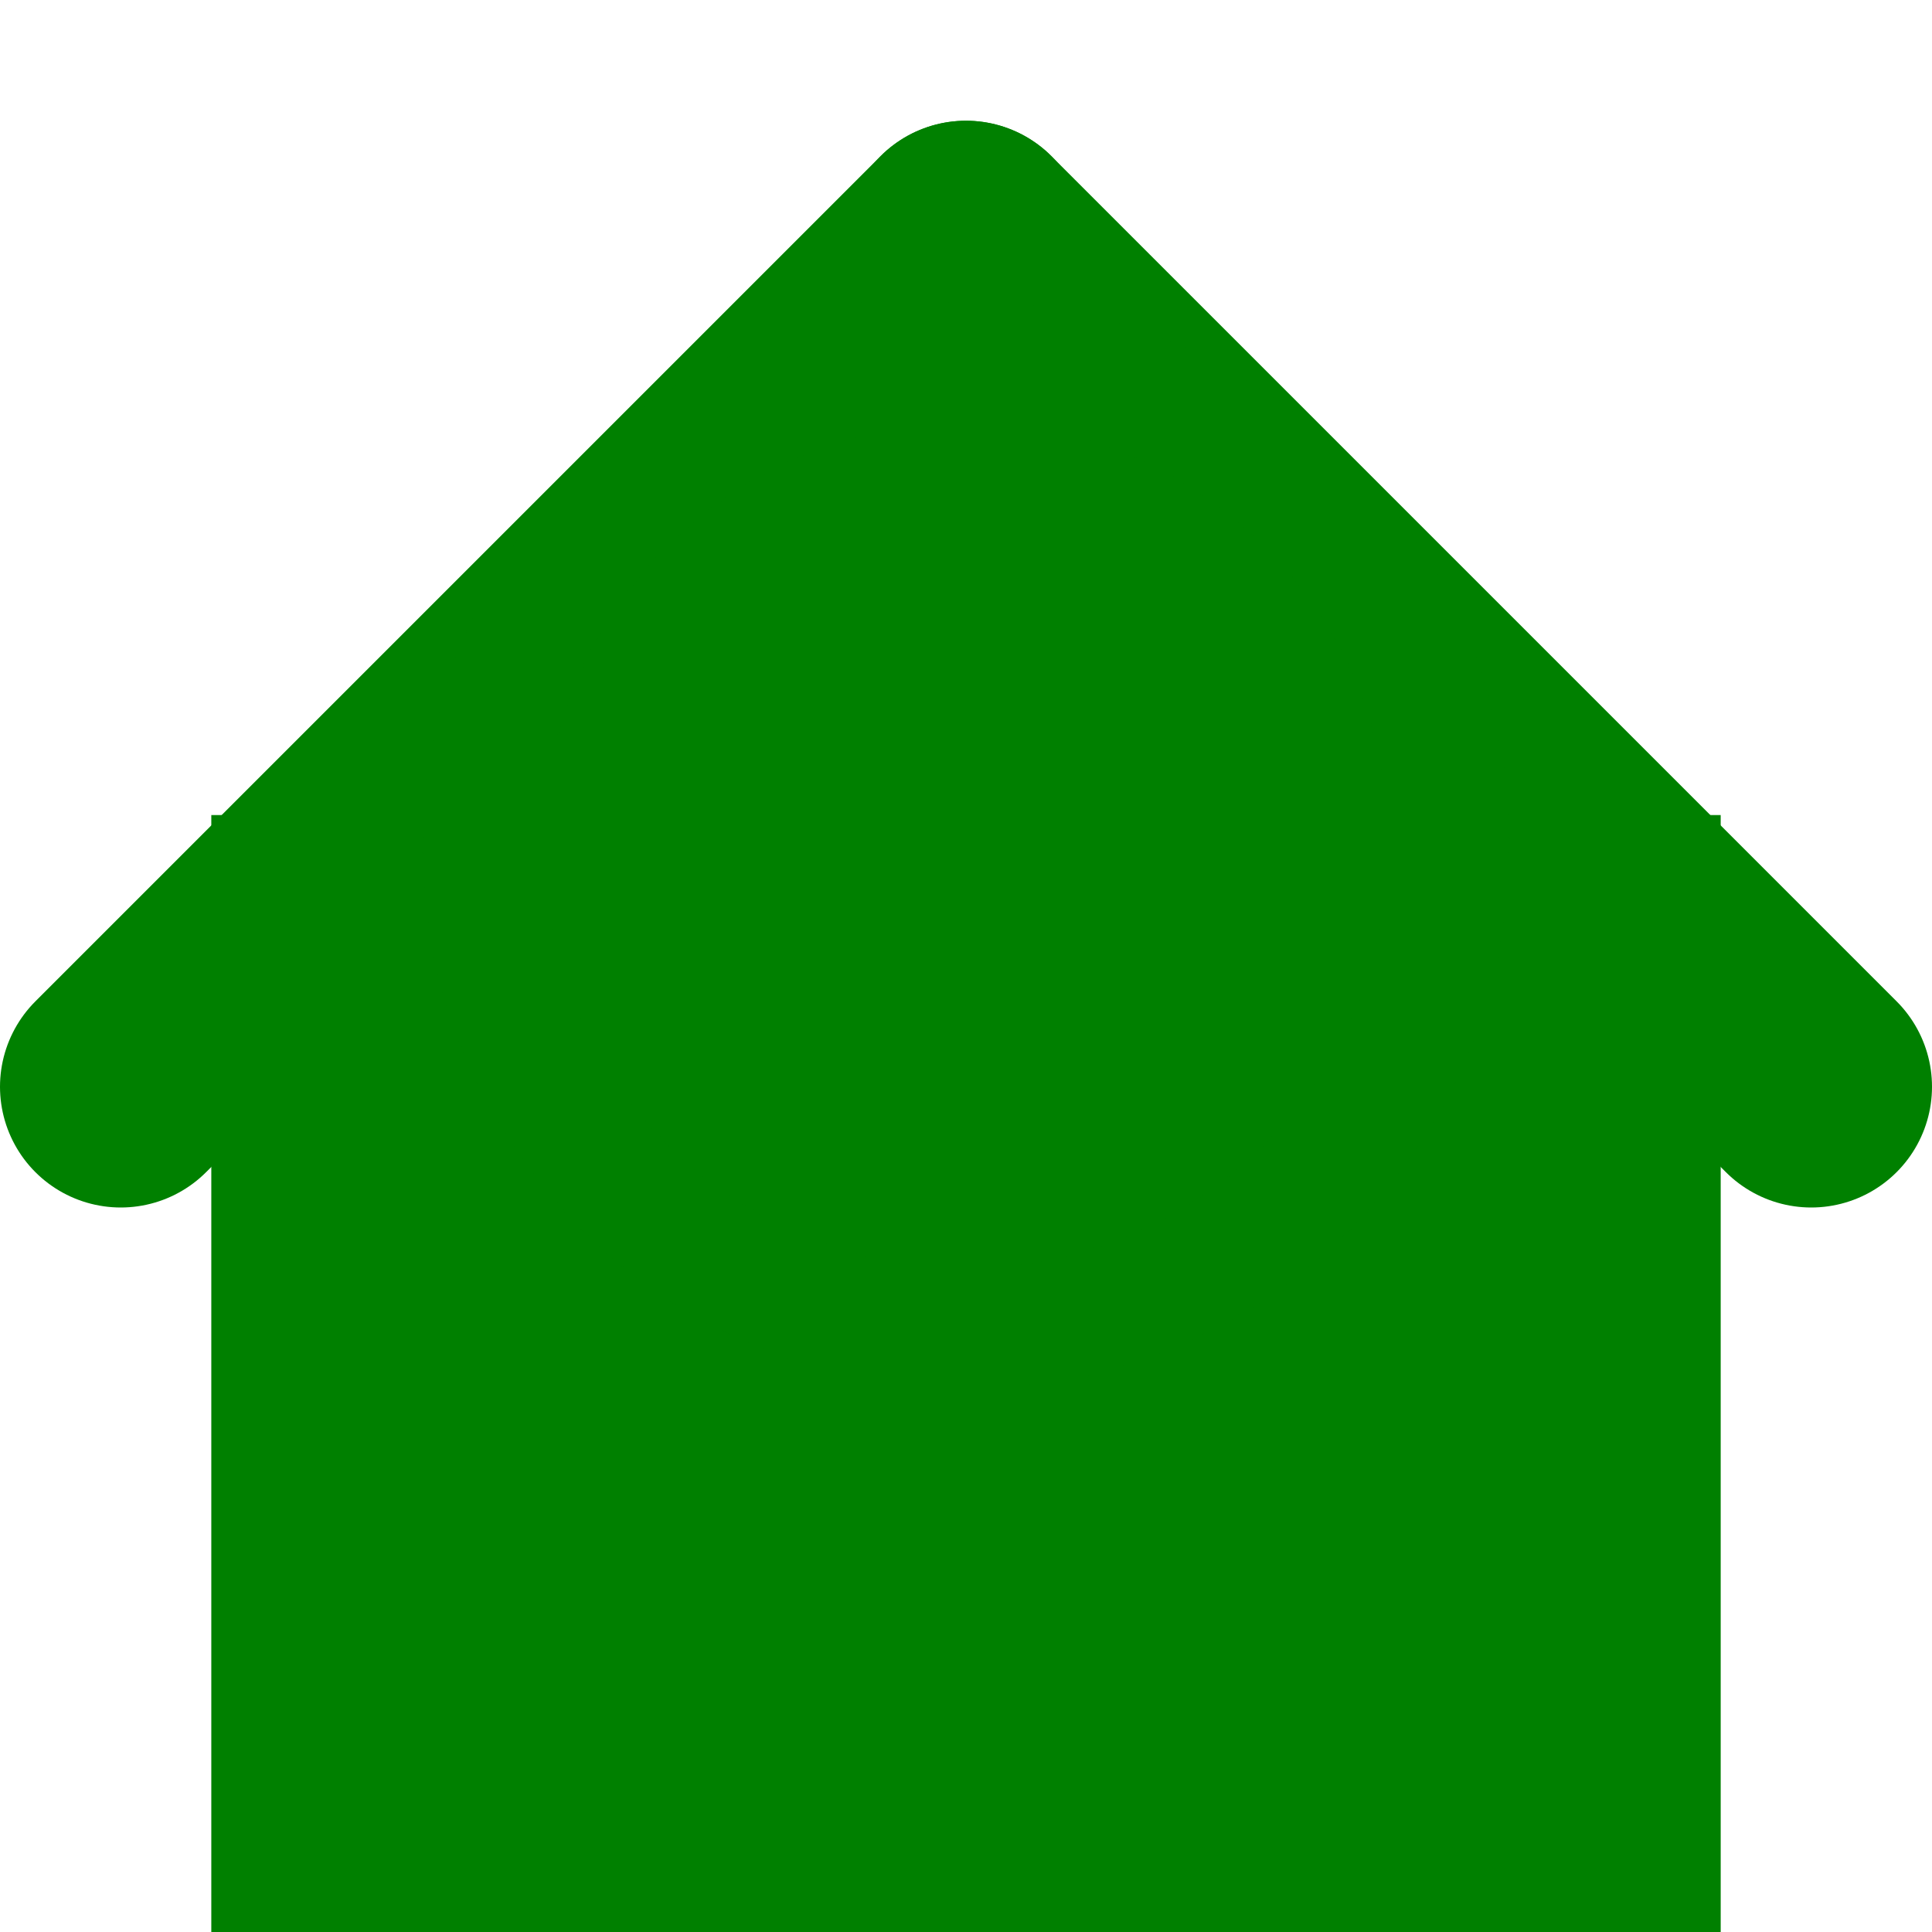
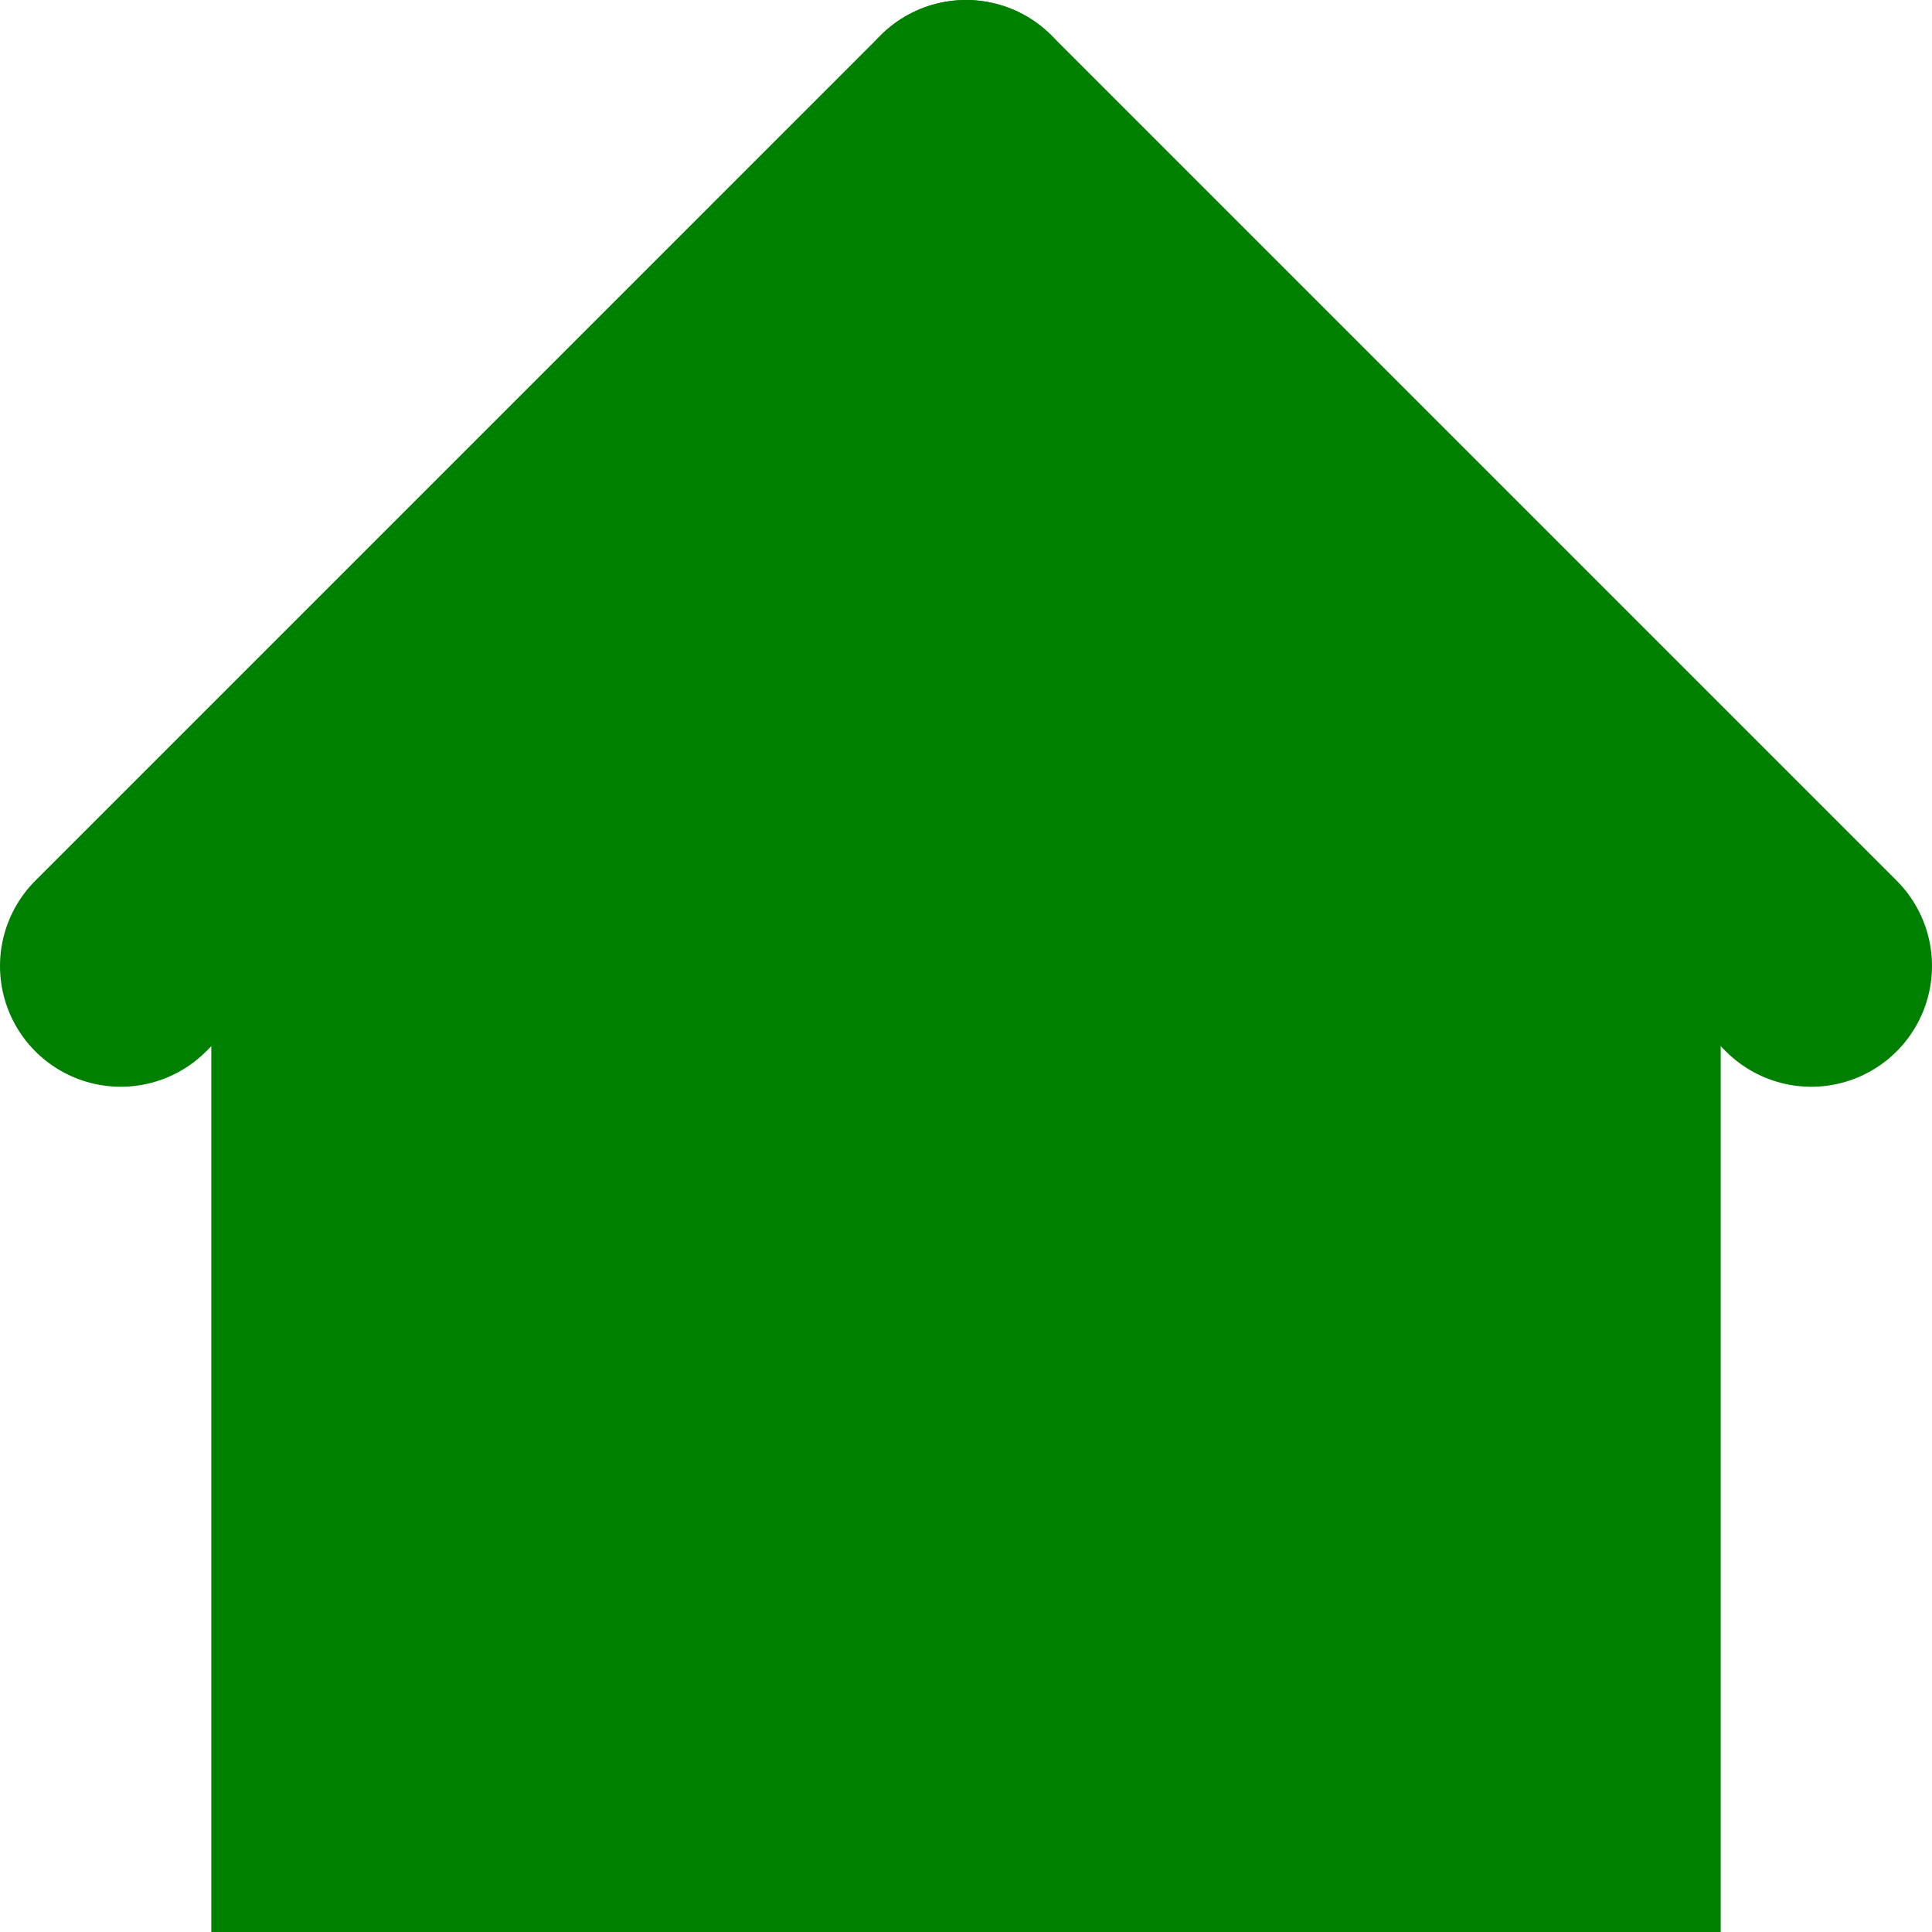
- <svg xmlns="http://www.w3.org/2000/svg" viewBox="0 0 16 16" height="16" width="16">
-   <rect x="2" y="7" width="12" height="11" fill="green" stroke="green" stroke-width="0.5" />
-   <line x1="1" y1="9" x2="8" y2="2" stroke="green" stroke-width="2" stroke-linecap="round" />
-   <line x1="8" y1="2" x2="15" y2="9" stroke="green" stroke-width="2" stroke-linecap="round" />
-   <ellipse cx="8" cy="7" rx="4" ry="4" stroke="green" fill="green" />
+ <svg xmlns="http://www.w3.org/2000/svg" viewBox="0 0 16 16" height="24" width="24">
+   <rect x="2" y="7" width="12" height="9" stroke-width="0.5" stroke="green" fill="green" />
+   <ellipse cx="8" cy="7" rx="4.5" ry="4.5" stroke="green" fill="green" />
+   <line x1="1" y1="8" x2="8" y2="1" stroke-width="2" stroke-linecap="round" stroke="green" />
+   <line x1="8" y1="1" x2="15" y2="8" stroke-width="2" stroke-linecap="round" stroke="green" />
</svg>
